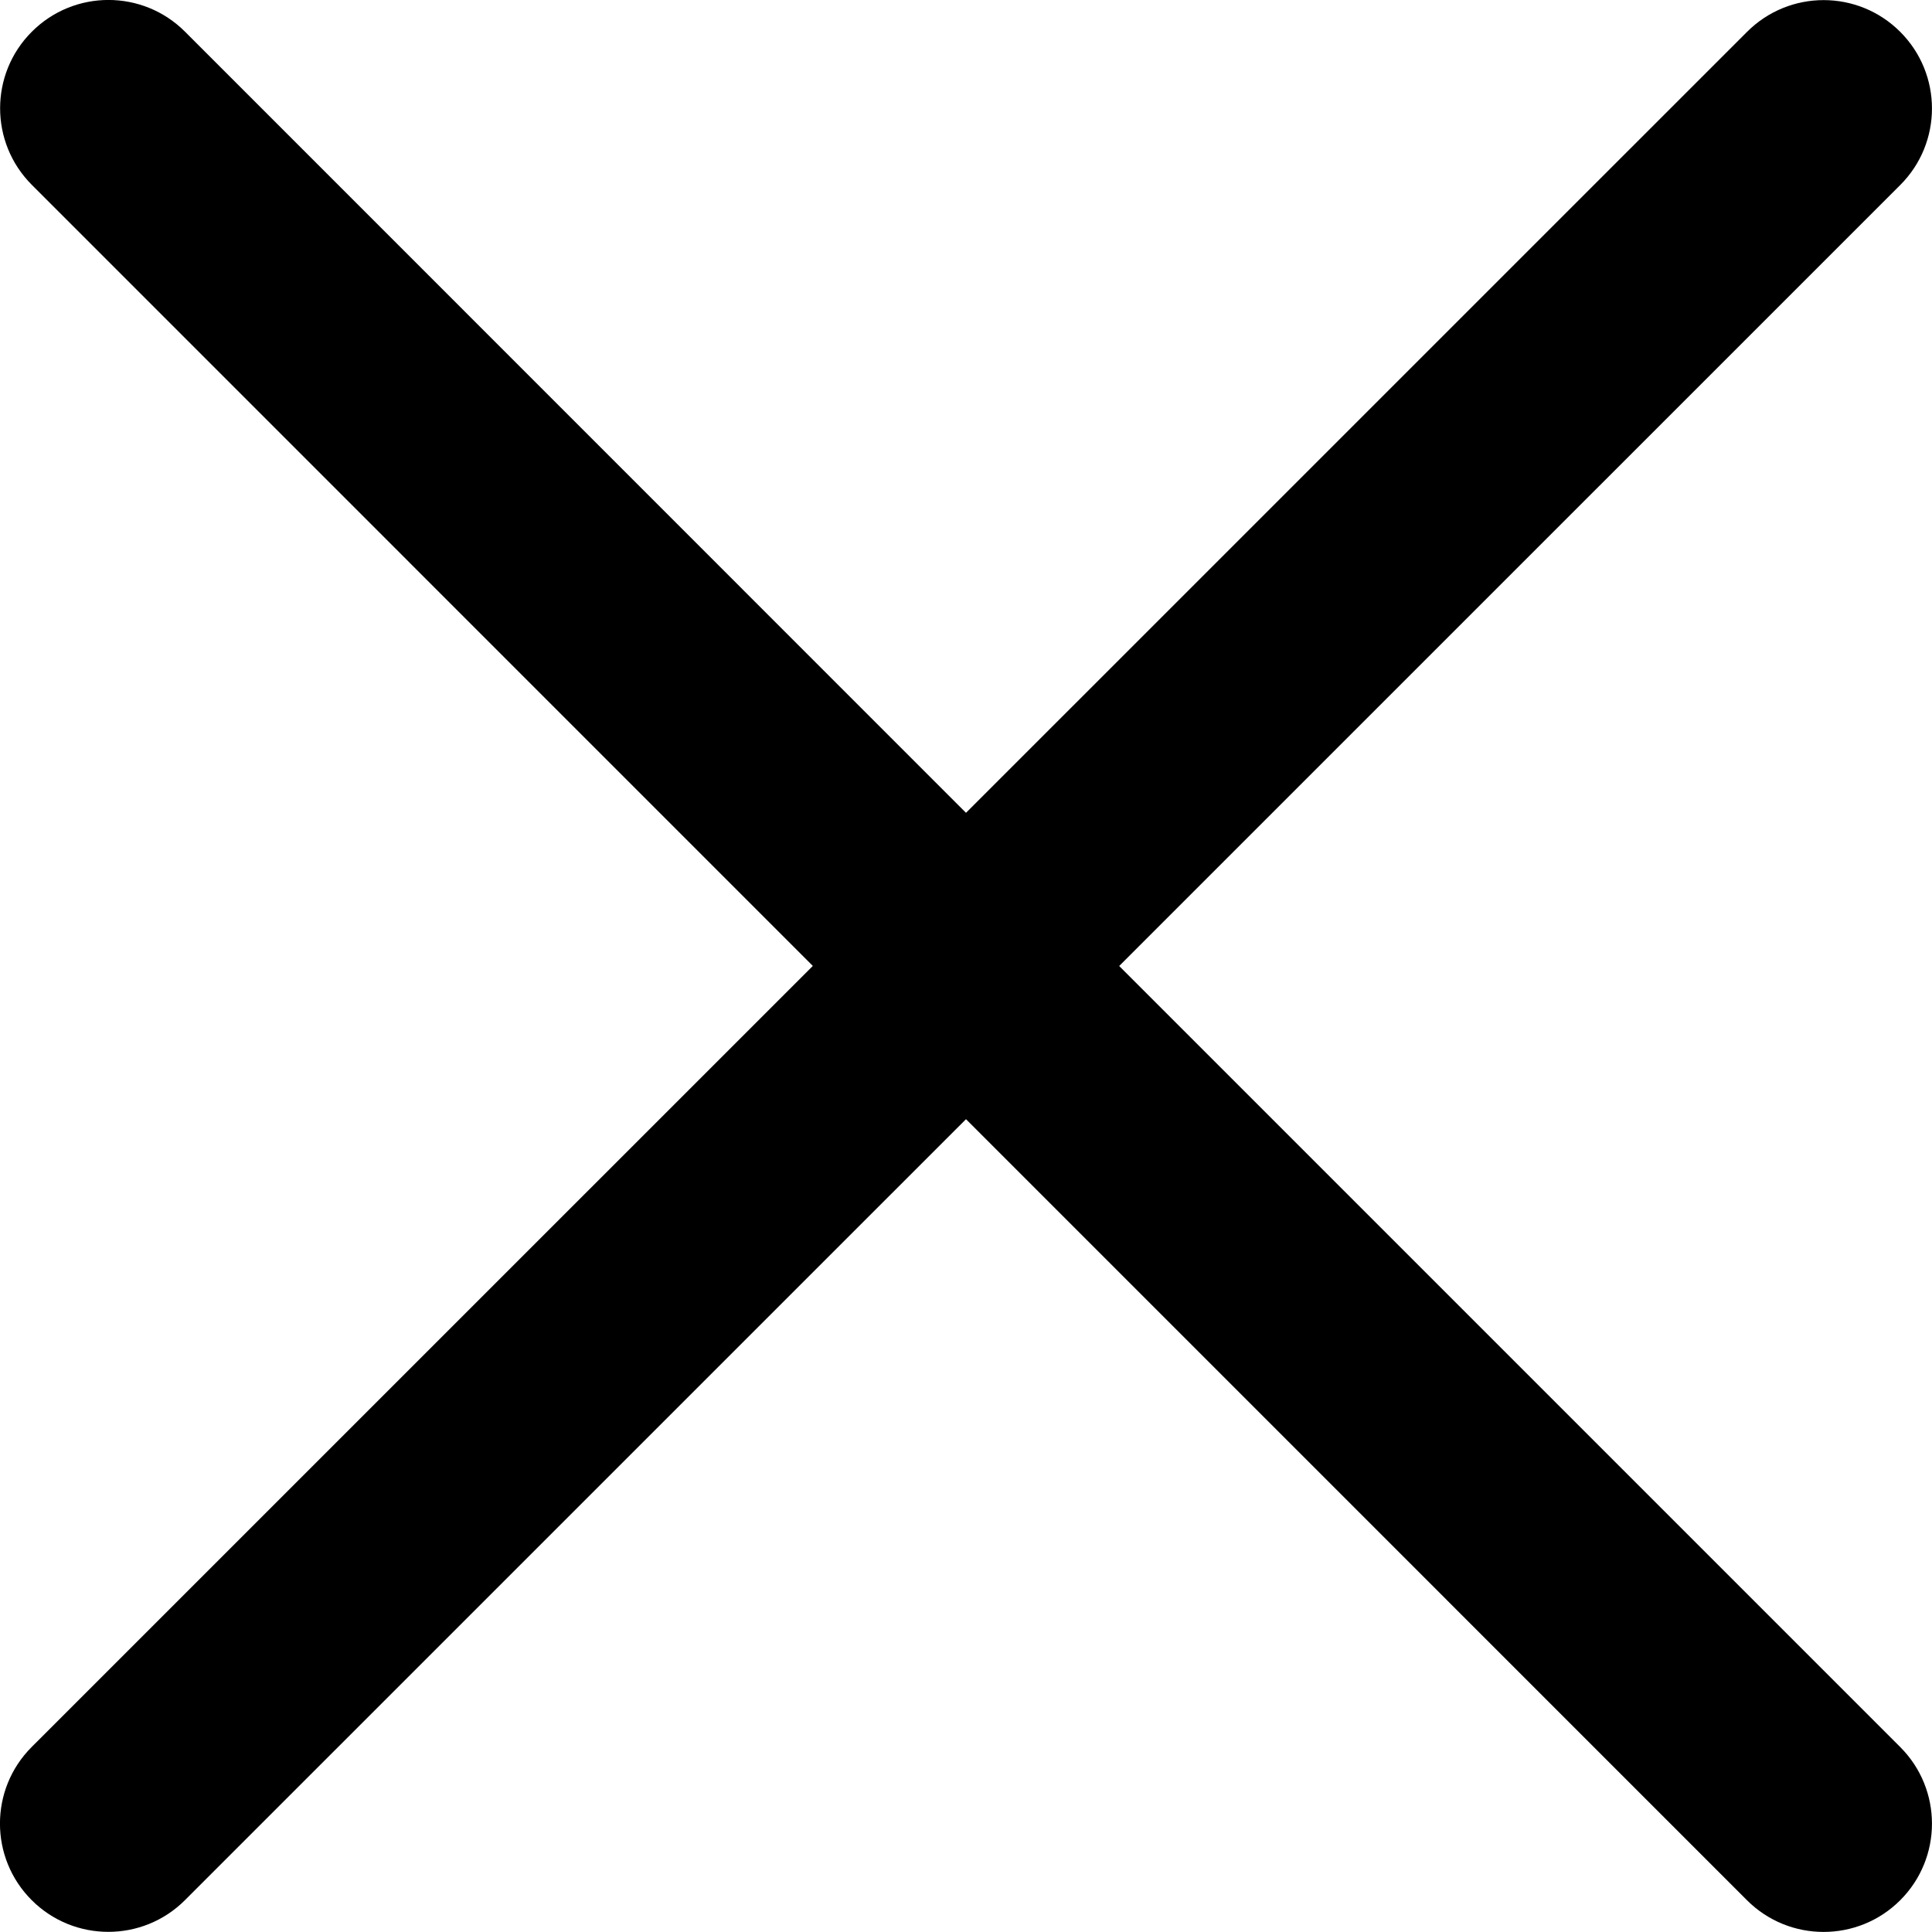
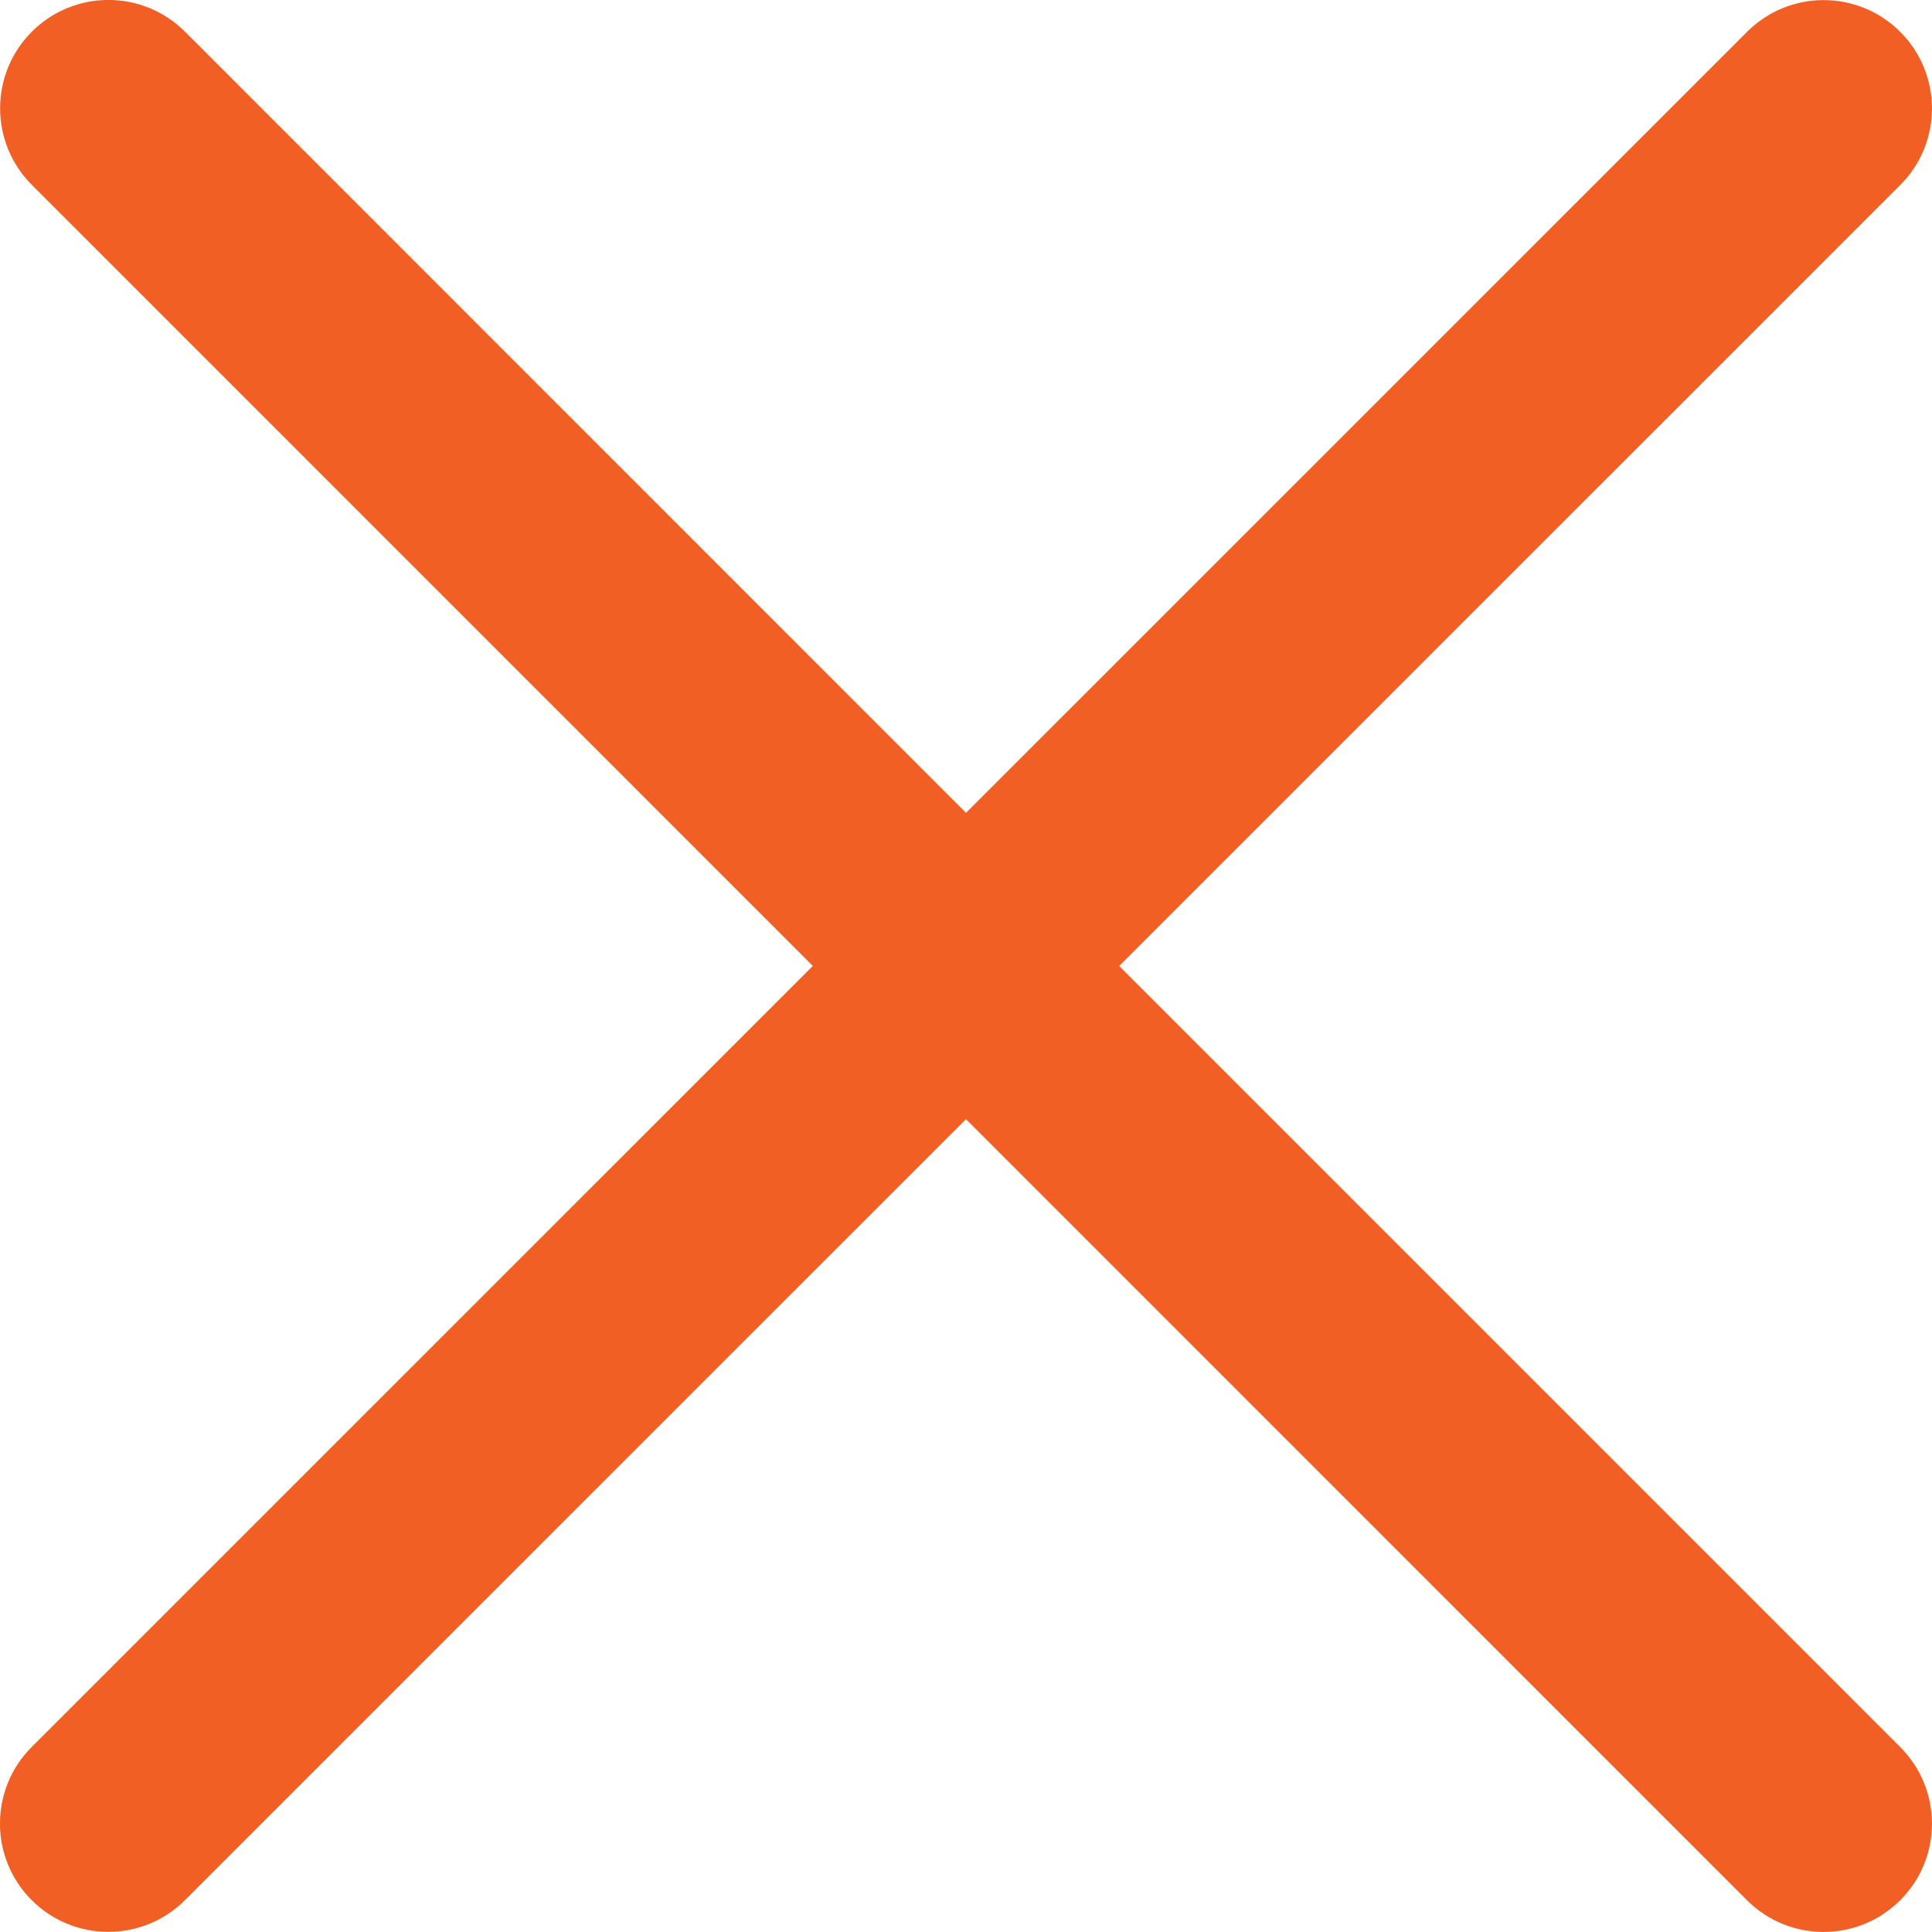
<svg xmlns="http://www.w3.org/2000/svg" version="1.0" id="Layer_1" x="0px" y="0px" width="26.752px" height="26.752px" viewBox="0 0 26.752 26.752" enable-background="new 0 0 26.752 26.752" xml:space="preserve">
-   <path d="M15.497,13.376L26.312,2.562c0.586-0.585,0.586-1.535,0-2.121s-1.535-0.586-2.121,0L13.376,11.255L2.562,0.439  c-0.586-0.586-1.535-0.586-2.121,0c-0.586,0.585-0.586,1.535,0,2.121l10.814,10.815L0.439,24.19c-0.586,0.586-0.586,1.535,0,2.121  c0.293,0.293,0.677,0.439,1.061,0.439s0.768-0.146,1.061-0.439l10.815-10.814L24.19,26.312c0.293,0.293,0.677,0.439,1.061,0.439  s0.768-0.146,1.061-0.439c0.586-0.586,0.586-1.535,0-2.121L15.497,13.376z" />
+   <path fill="#f25f24" d="M15.497,13.376L26.312,2.562c0.586-0.585,0.586-1.535,0-2.121s-1.535-0.586-2.121,0L13.376,11.255L2.562,0.439  c-0.586-0.586-1.535-0.586-2.121,0c-0.586,0.585-0.586,1.535,0,2.121l10.814,10.815L0.439,24.19c-0.586,0.586-0.586,1.535,0,2.121  c0.293,0.293,0.677,0.439,1.061,0.439s0.768-0.146,1.061-0.439l10.815-10.814L24.19,26.312c0.293,0.293,0.677,0.439,1.061,0.439  s0.768-0.146,1.061-0.439c0.586-0.586,0.586-1.535,0-2.121L15.497,13.376z" />
</svg>
